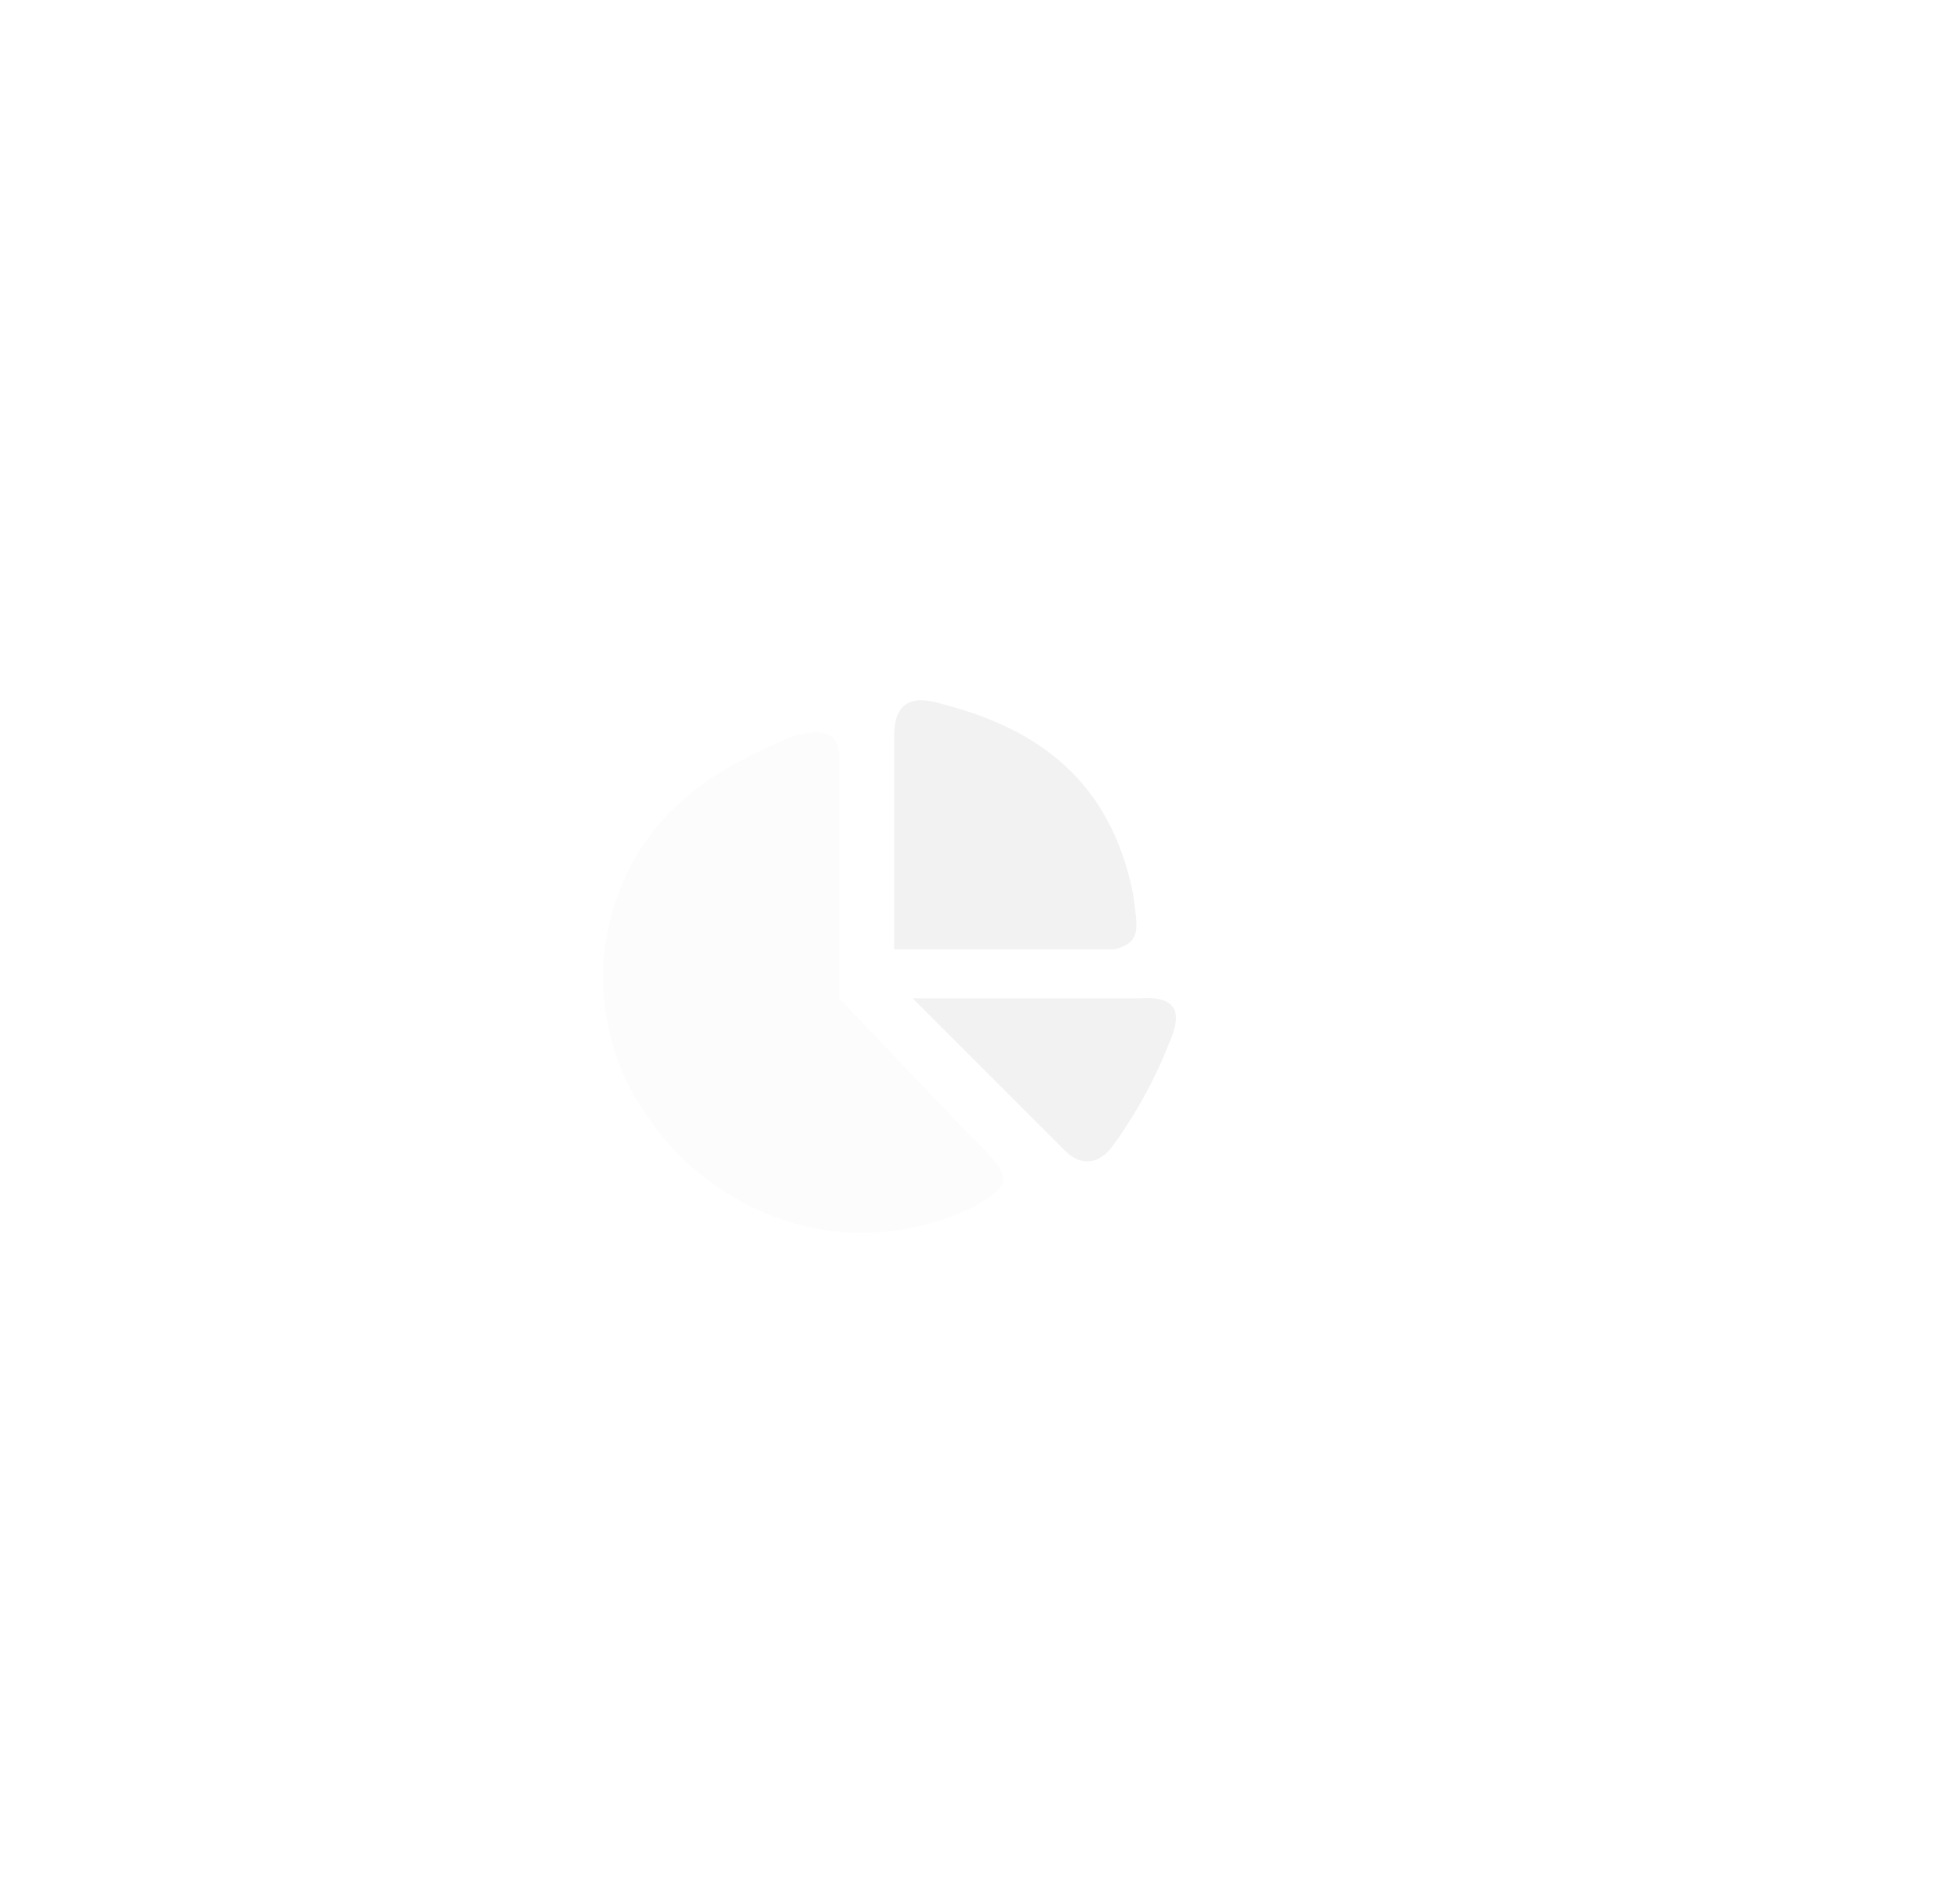
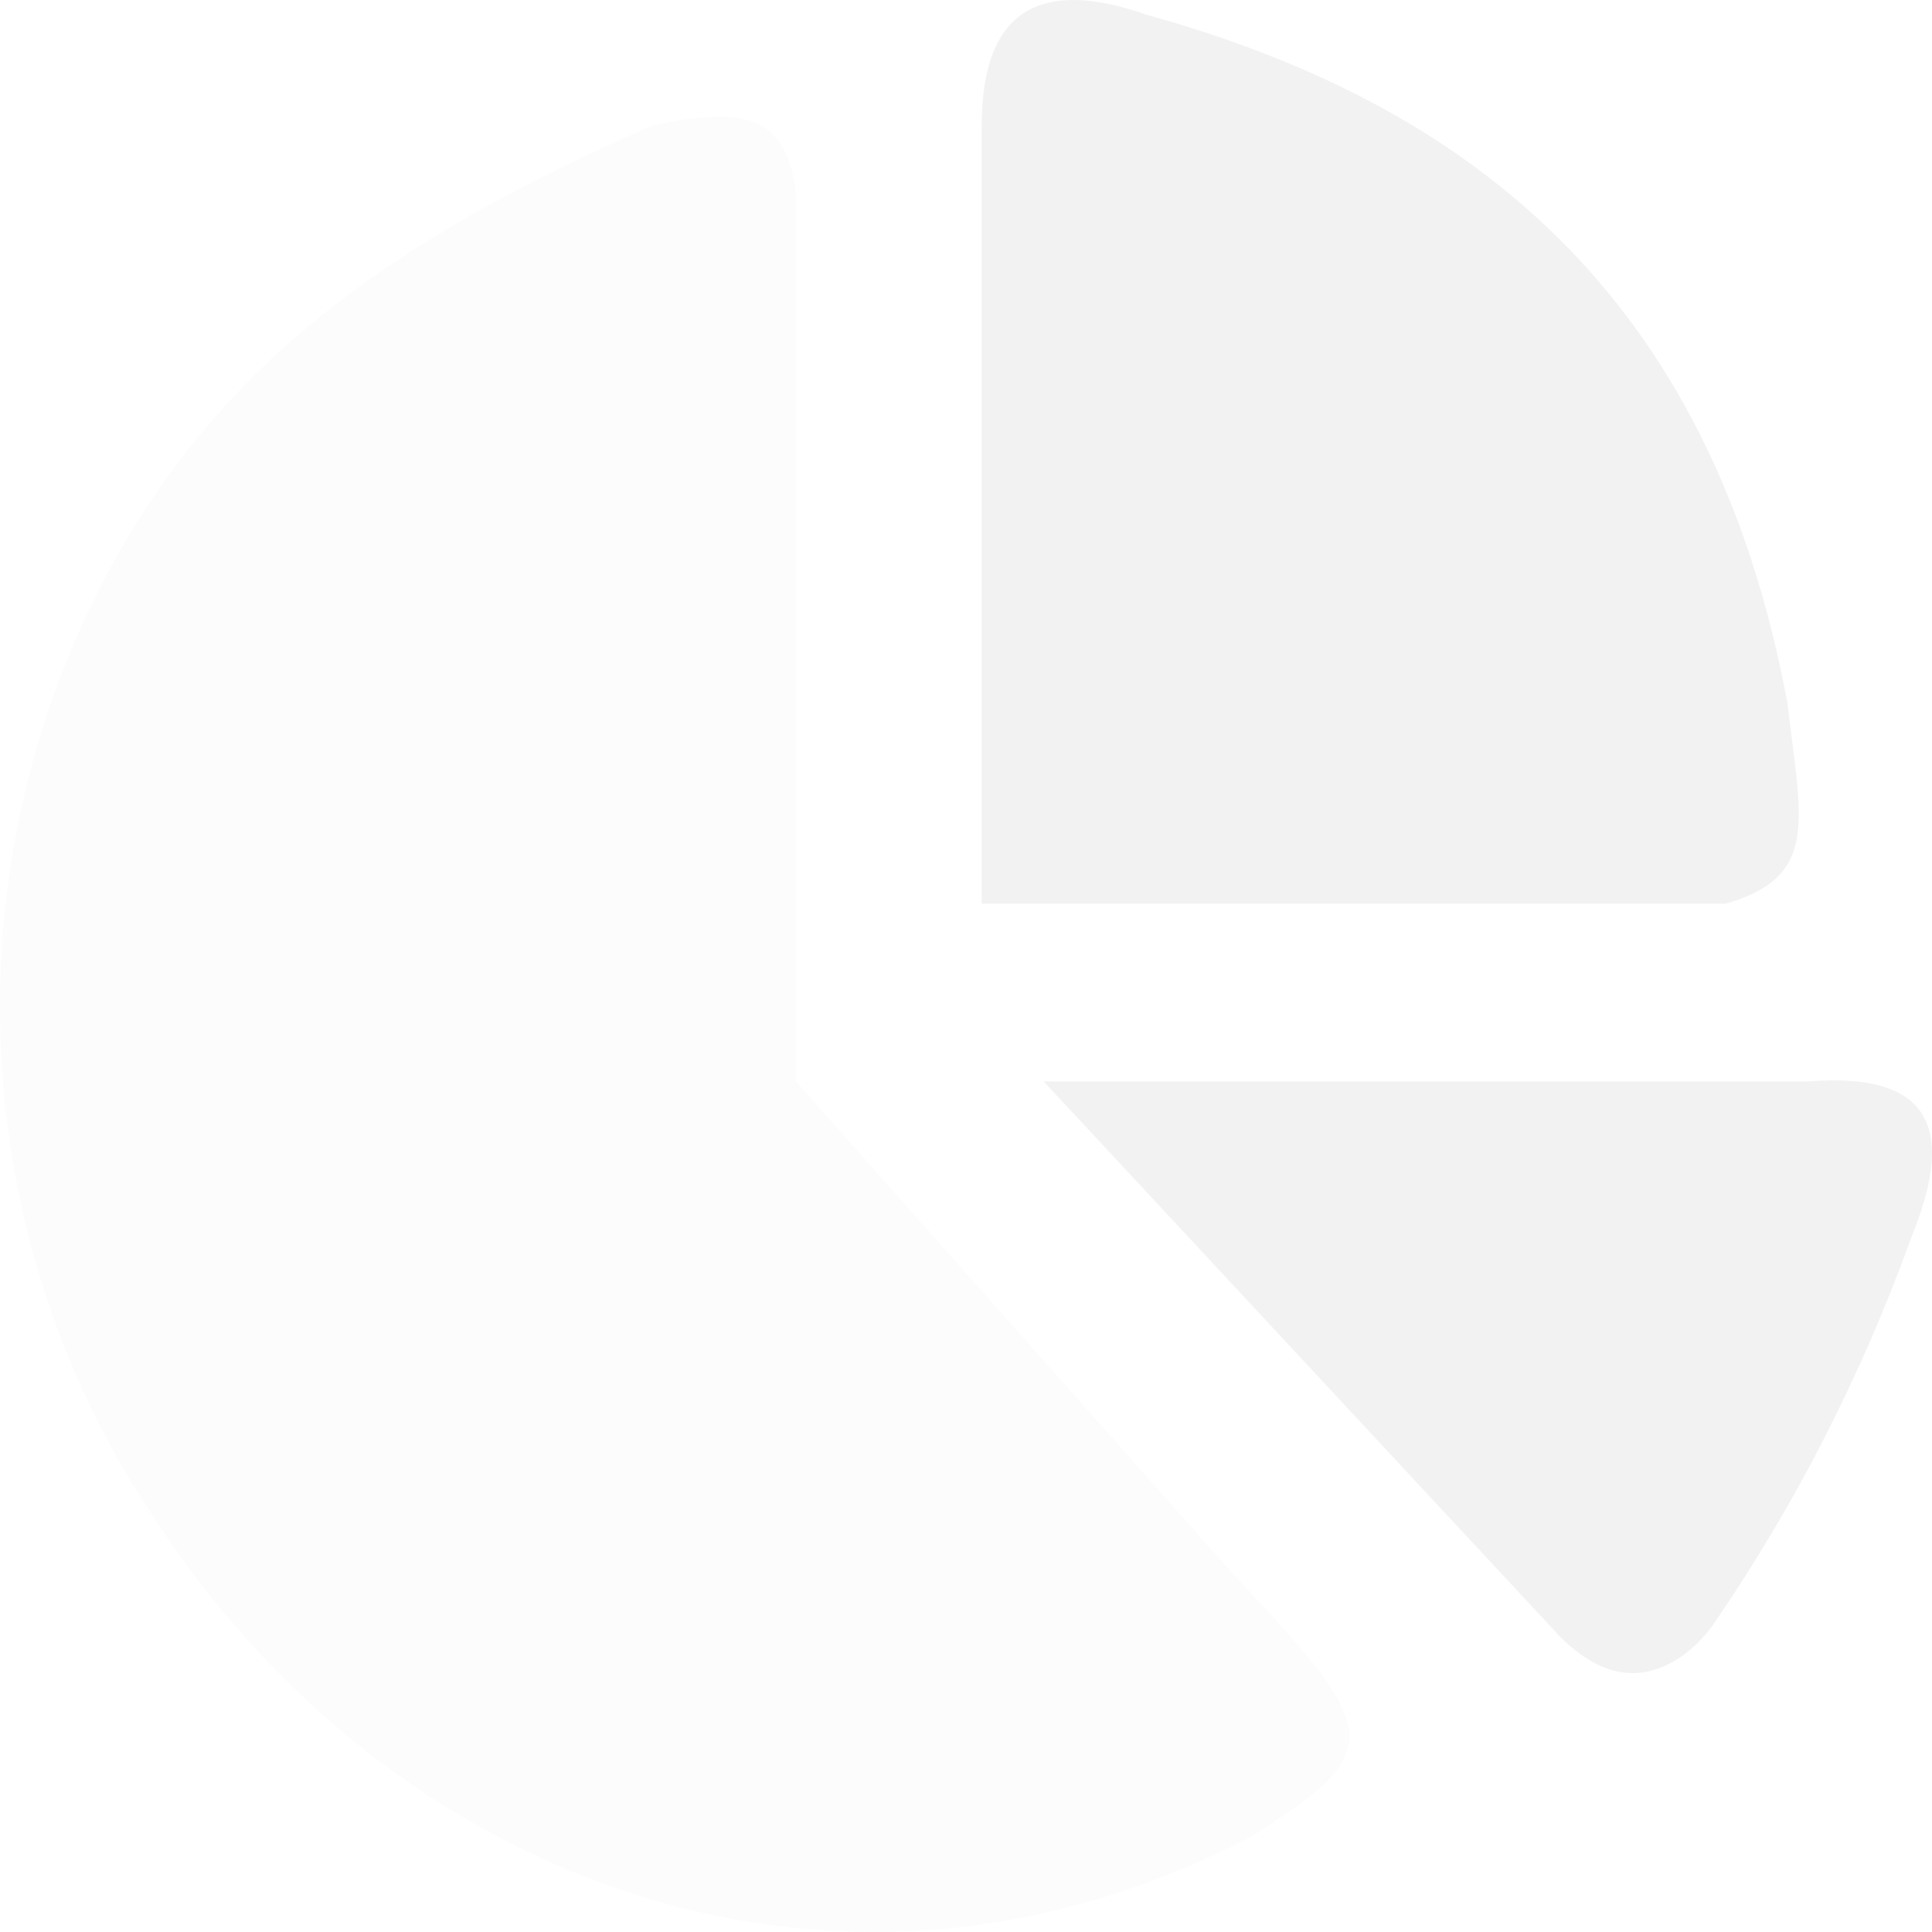
- <svg xmlns="http://www.w3.org/2000/svg" viewBox="0 0 320 308">
-   <defs>
-     <style>.cls-1,.cls-2{fill:#f2f2f2;}.cls-2{opacity:0.25;}</style>
-   </defs>
-   <g id="pie">
-     <path class="cls-1" d="M146,120c0-5.32,2.93-6.66,8-5,15.51,4,27.33,12.54,31,31,.66,5.28,1.56,7.79-3,9H146Z" />
-     <path class="cls-1" d="M149,163l25,25c2.05,1.9,4.06,2.11,6,.79a6.45,6.45,0,0,0,1.53-1.51A74.94,74.94,0,0,0,191,170c2-4.56,1.29-7.46-5-7Z" />
-     <path class="cls-2" d="M137,123c-.45-3.63-2.79-3.87-7-3-12.6,5.15-21.61,10.93-27.16,21.69a39.15,39.15,0,0,0,2.89,40.64c9.76,14.28,27.07,21.8,43.93,17.95A42.79,42.79,0,0,0,159,197c7-4,6-5-1-12l-21-22Z" />
-   </g>
+ <svg xmlns="http://www.w3.org/2000/svg" width="24" height="24" viewBox="0 0 24 24" fill="none">
+   <path d="M12.195 1.565C12.195 0.096 12.947 -0.273 14.249 0.185C18.23 1.289 21.263 3.646 22.205 8.741C22.375 10.199 22.605 10.892 21.435 11.226H12.195V1.565Z" fill="#F2F2F2" />
+   <path d="M12.965 13.434L19.382 20.334C19.908 20.858 20.424 20.916 20.922 20.552C21.073 20.438 21.206 20.297 21.314 20.135C22.316 18.667 23.134 17.064 23.745 15.366C24.258 14.107 24.076 13.307 22.462 13.434H12.965Z" fill="#F2F2F2" />
+   <path opacity="0.25" d="M9.886 2.393C9.77 1.391 9.169 1.325 8.089 1.565C4.855 2.986 2.543 4.582 1.118 7.552C0.273 9.315 -0.106 11.294 0.025 13.272C0.156 15.251 0.791 17.153 1.86 18.769C4.365 22.71 8.808 24.786 13.135 23.724C13.964 23.523 14.768 23.219 15.532 22.818C17.329 21.714 17.072 21.438 15.275 19.506L9.886 13.434V2.393Z" fill="#F2F2F2" />
</svg>
